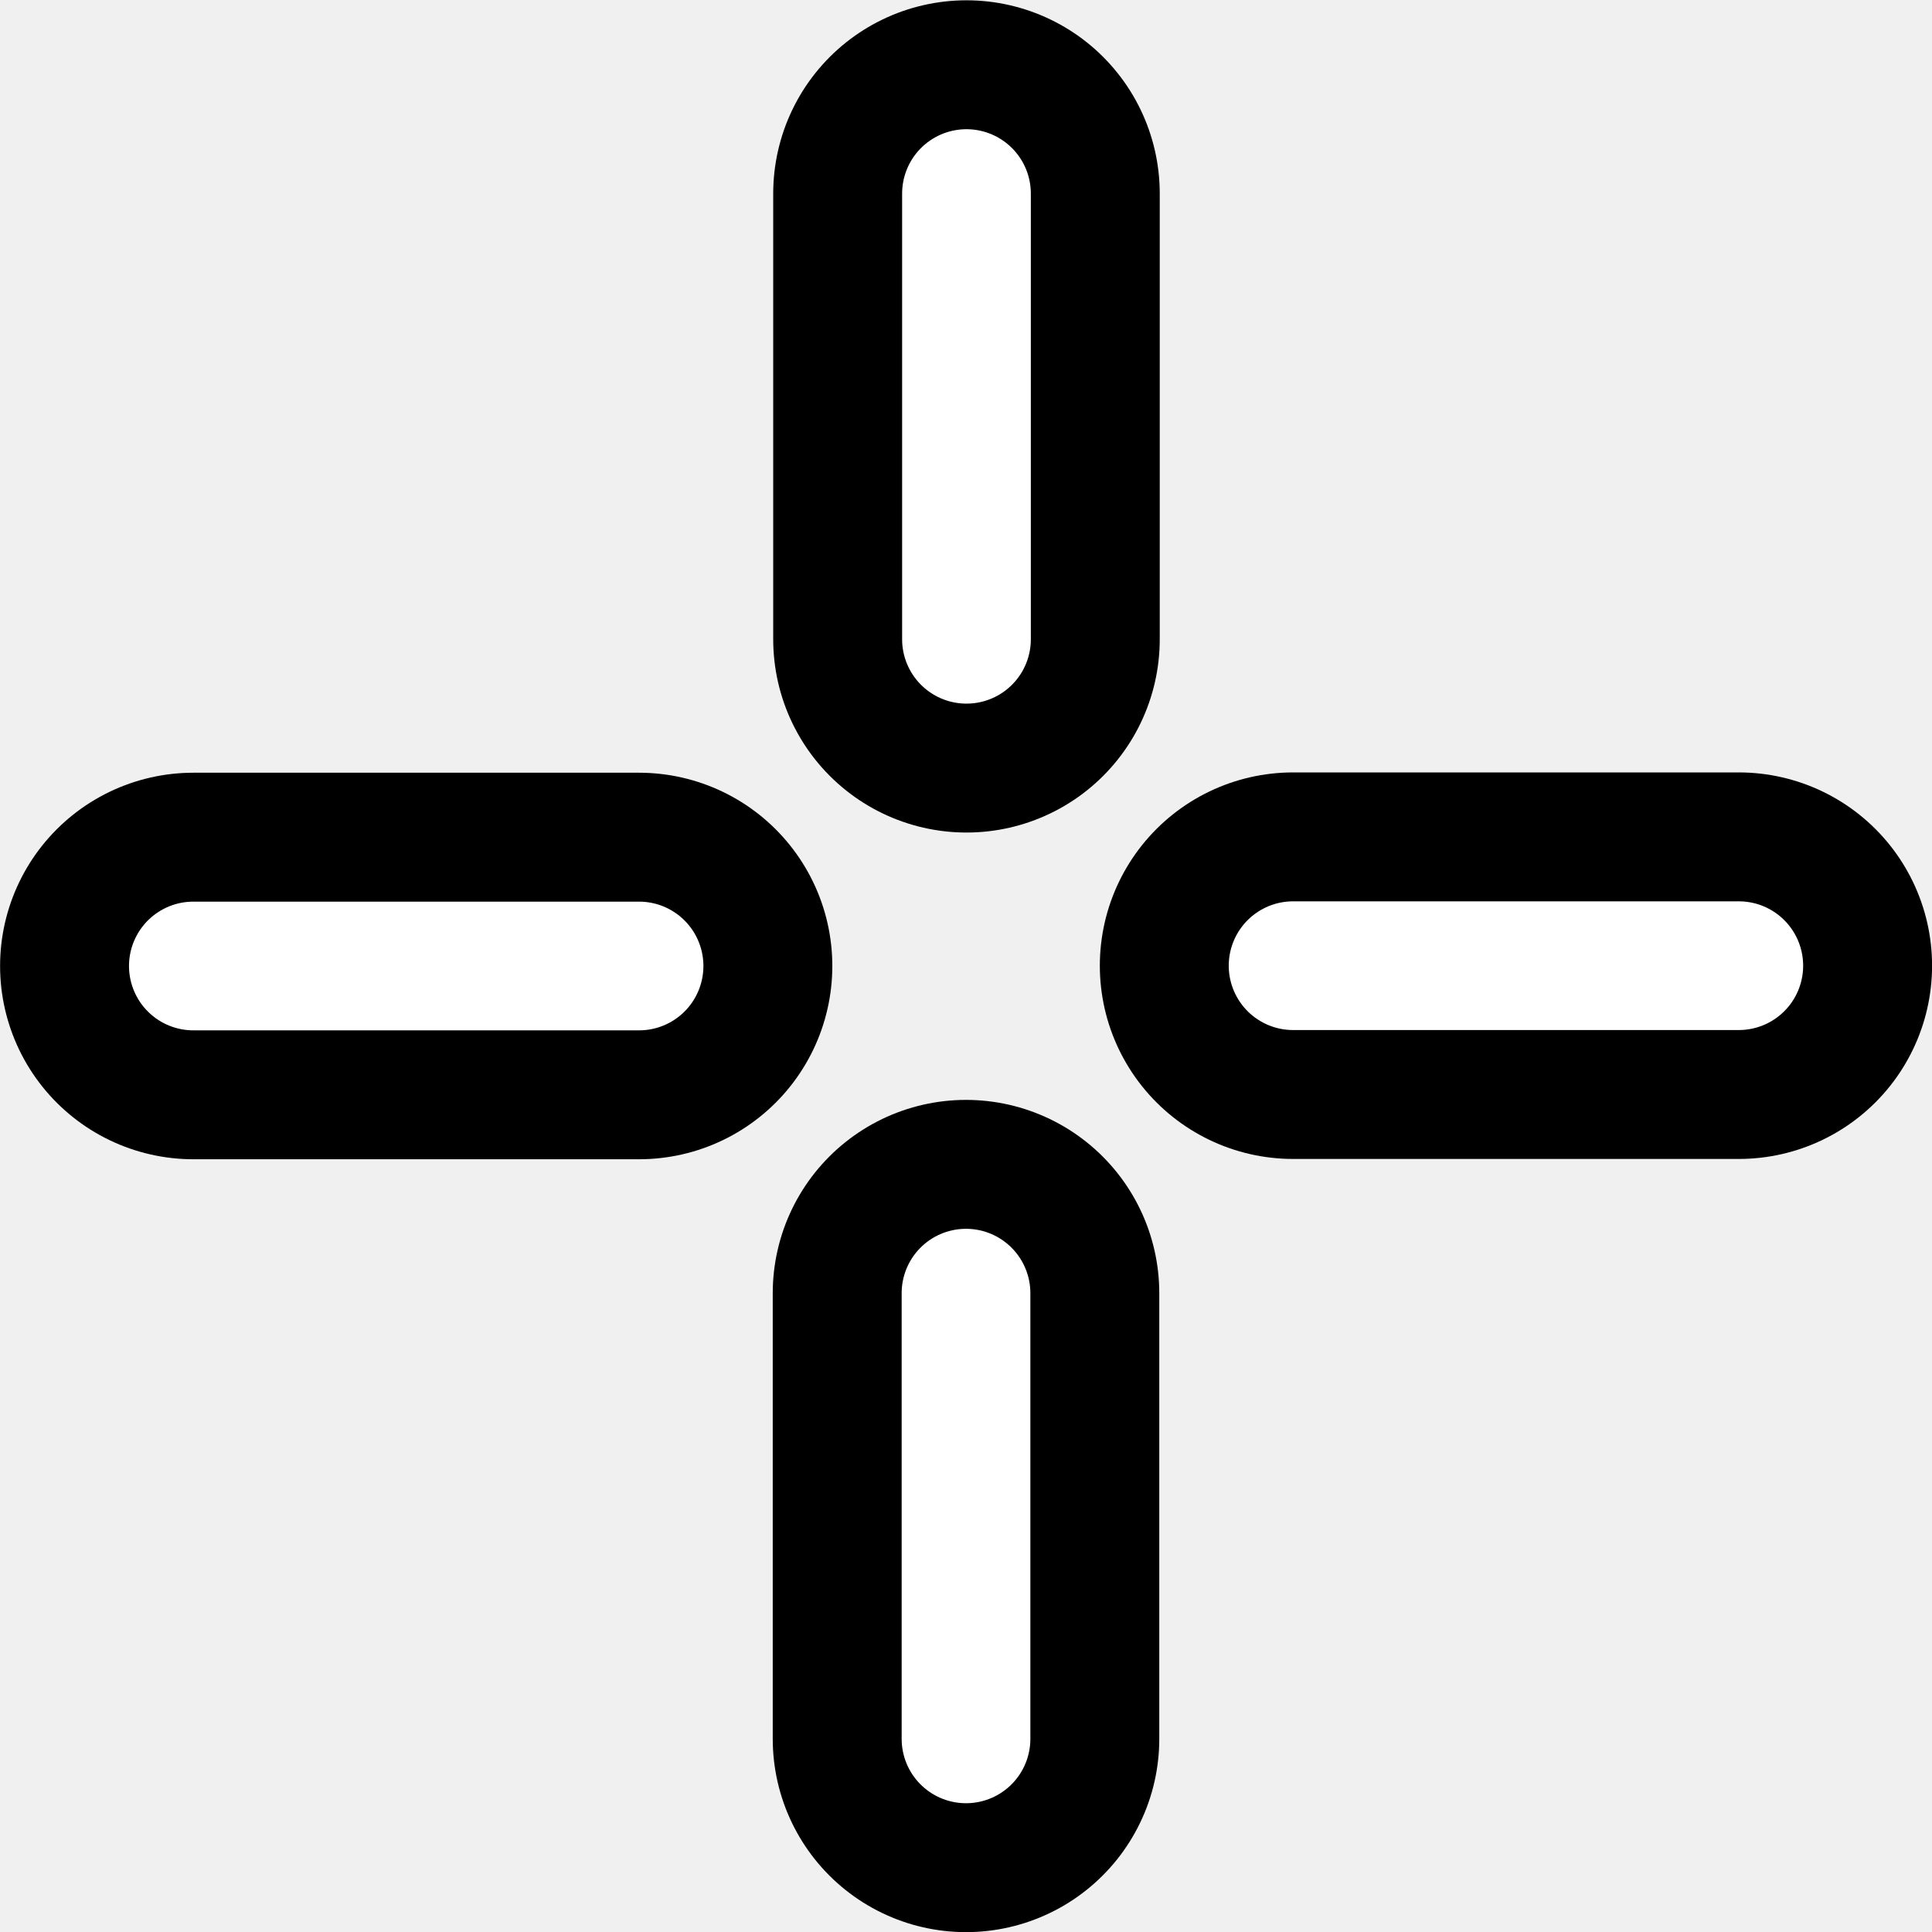
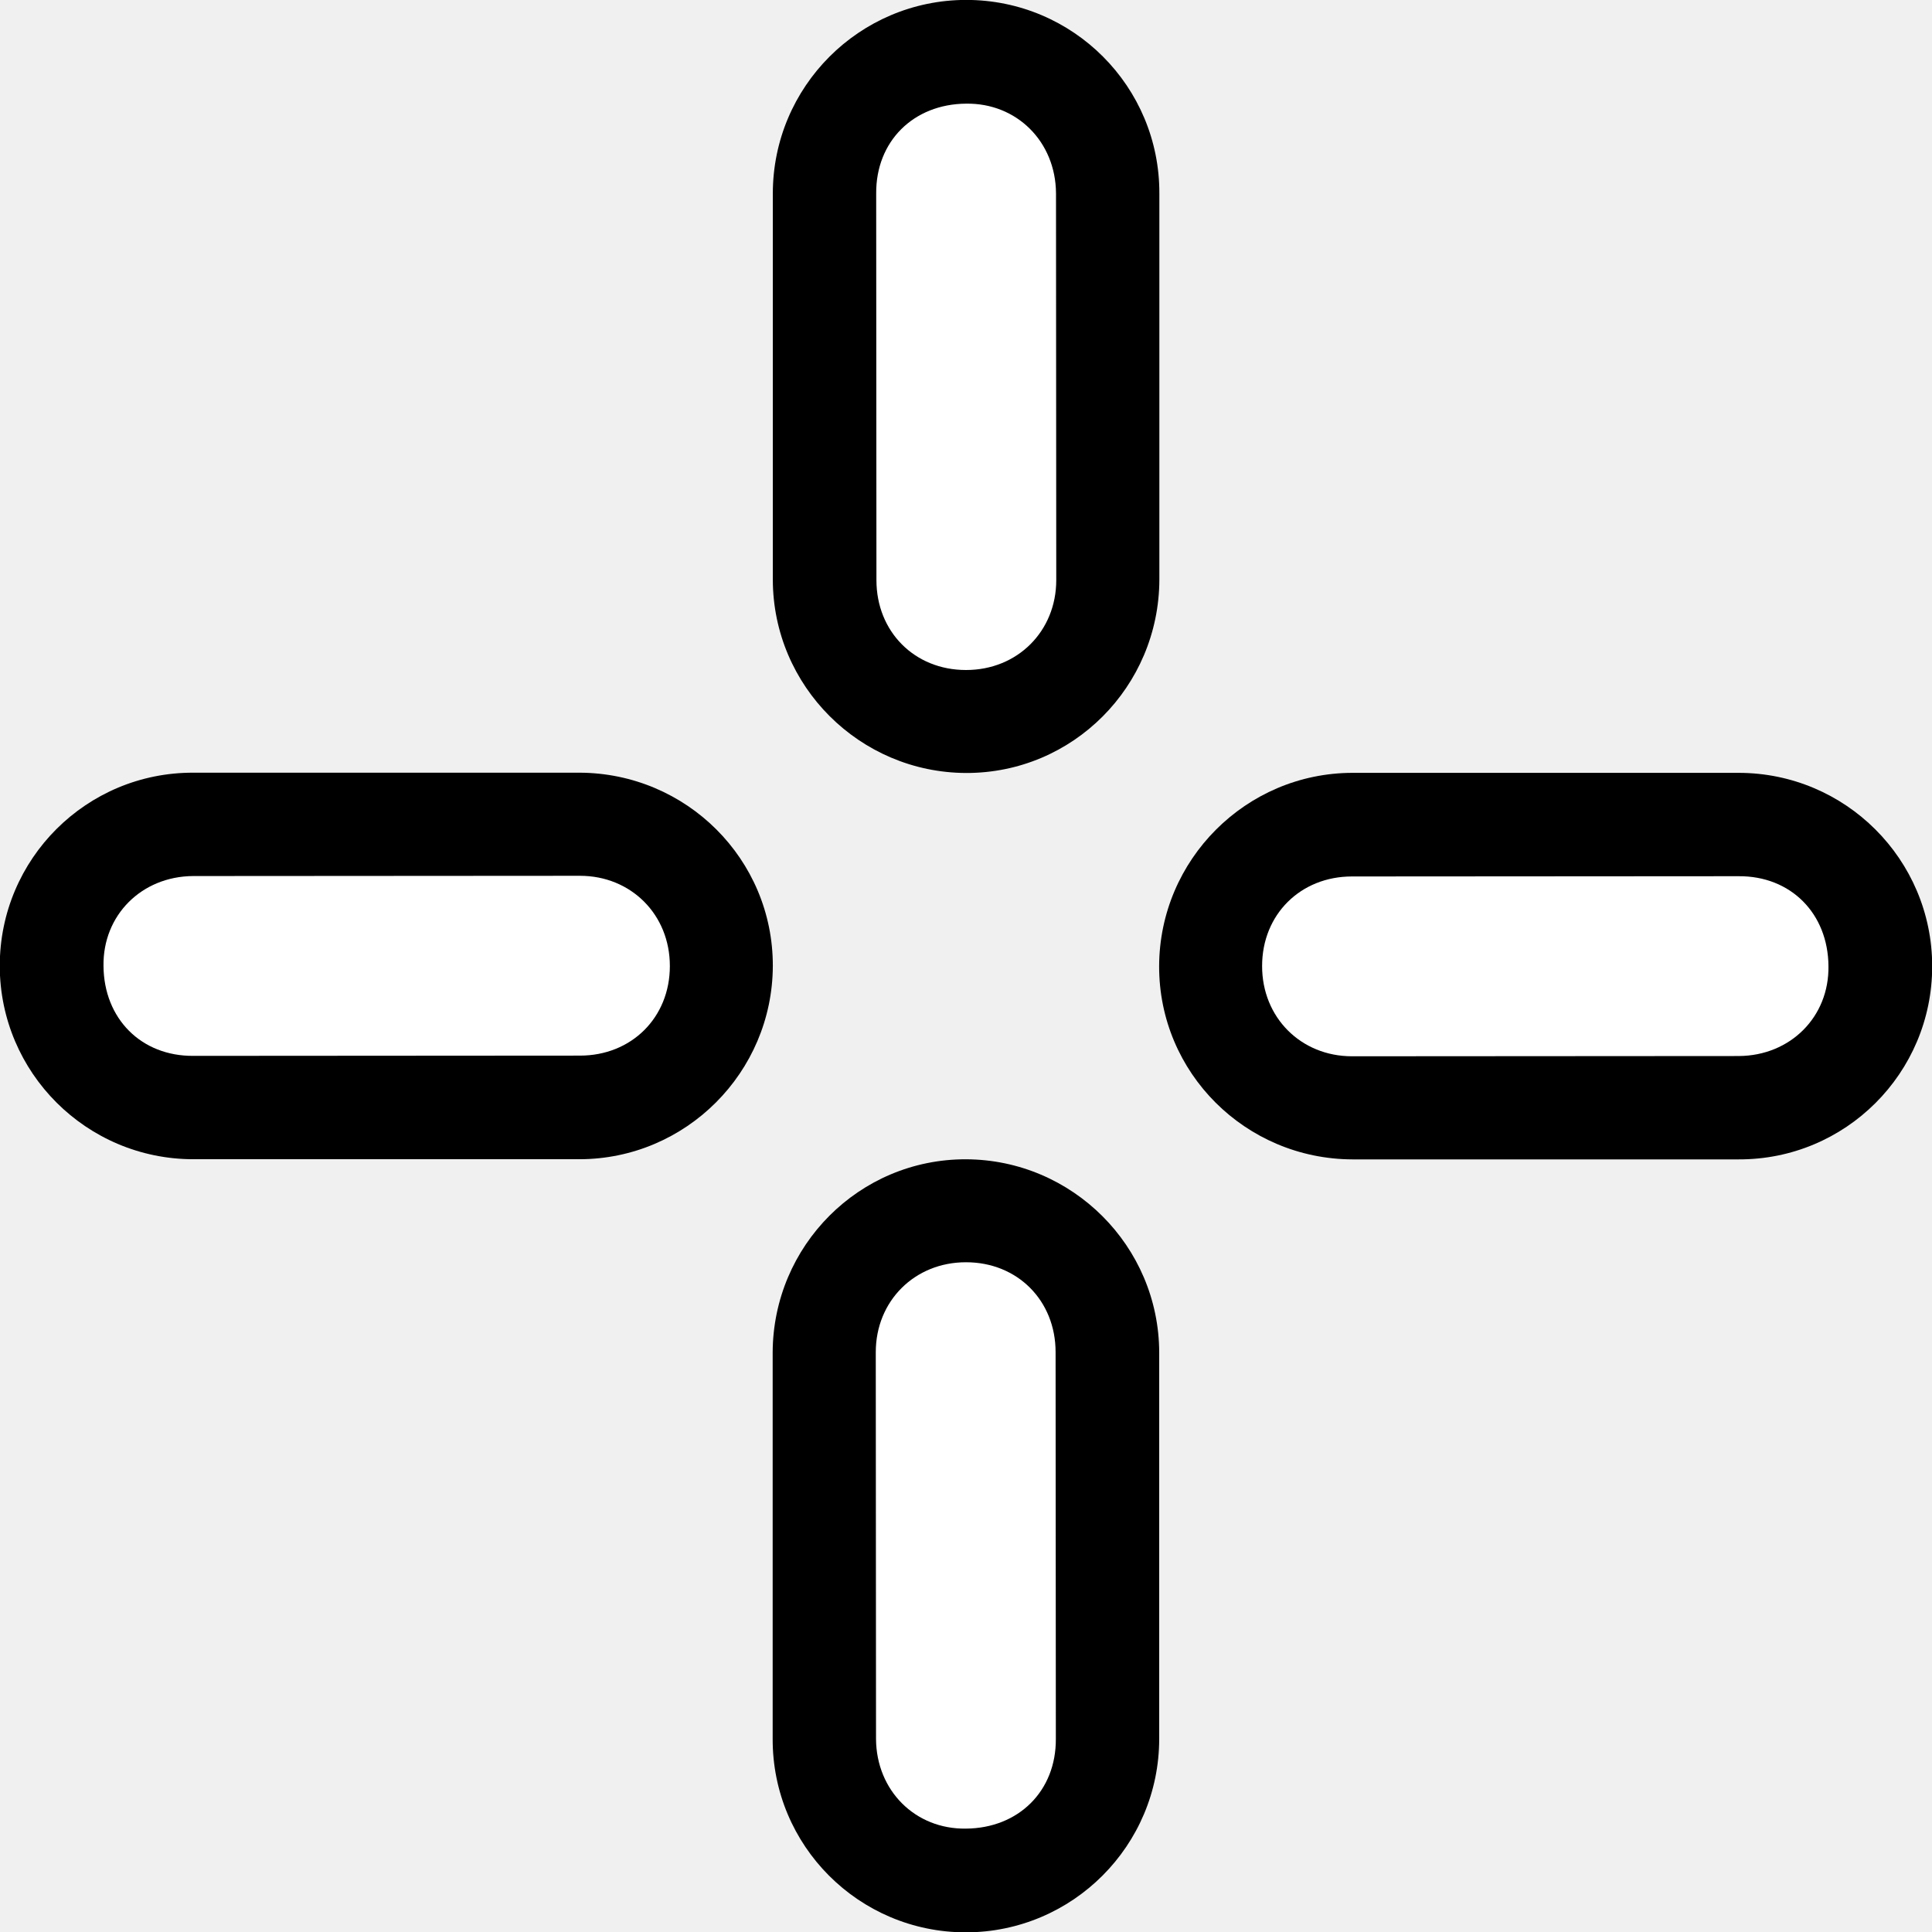
<svg xmlns="http://www.w3.org/2000/svg" width="1500" height="1500" viewBox="0 0 1500 1500" fill="none" version="1.1" id="svg4">
  <defs id="defs4">
    <filter id="filter0_d_40_365" x="55.1" y="13.622" width="155.883" height="230.843" filterUnits="userSpaceOnUse" color-interpolation-filters="sRGB">
      <feFlood flood-opacity="0" result="BackgroundImageFix" id="feFlood2" />
      <feColorMatrix in="SourceAlpha" type="matrix" values="0 0 0 0 0 0 0 0 0 0 0 0 0 0 0 0 0 0 127 0" result="hardAlpha" id="feColorMatrix2" />
      <feOffset dx="-3" dy="7" id="feOffset2" />
      <feGaussianBlur stdDeviation="7.5" id="feGaussianBlur2" />
      <feColorMatrix type="matrix" values="0 0 0 0 0 0 0 0 0 0 0 0 0 0 0 0 0 0 0.3 0" id="feColorMatrix3" />
      <feBlend mode="normal" in2="BackgroundImageFix" result="effect1_dropShadow_40_365" id="feBlend3" />
      <feBlend mode="normal" in="SourceGraphic" in2="effect1_dropShadow_40_365" result="shape" id="feBlend4" />
    </filter>
    <linearGradient id="Slices" gradientTransform="matrix(200.5463,0,0,108.4441,3000.398,-2404.055)">
      <stop style="stop-color:#ffffff;stop-opacity:0.306;" offset="0" id="stop4526" />
    </linearGradient>
  </defs>
-   <g transform="matrix(298.3129,0,0,298.3129,-1262.346,-1261.929)" id="use5368" style="display:inline;stroke-width:0.5">
+   <g transform="matrix(298.3129,0,0,298.3129,-1262.346,-1261.929)" id="use5368" style="stroke-width:0.5">
    <g id="g11">
-       <path id="path10" style="fill:none;fill-opacity:1;stroke:#000000;stroke-width:1.006;stroke-linecap:round;stroke-miterlimit:4.3;stroke-dasharray:none;stroke-opacity:1" d="m 6.747,4.734 v 1.16" />
-       <path d="m 6.747,4.734 v 1.16" style="fill:none;fill-opacity:1;stroke:#ffffff;stroke-width:0.335;stroke-linecap:round;stroke-dasharray:none;stroke-opacity:1" id="path11" />
+       <path style="color:#000000;fill:#000000;stroke-linecap:round;stroke-miterlimit:4.3;-inkscape-stroke:none" d="m 6.746,4.23 c -0.278,4.838e-4 -0.503,0.226 -0.503,0.504 v 1.005 c 4.826e-4,0.277 0.226,0.502 0.503,0.503 0.278,5.95e-4 0.502,-0.225 0.503,-0.503 L 7.249,4.734 C 7.25,4.456 7.025,4.23 6.746,4.23 Z" id="path10" />
+       <path style="color:#000000;fill:#ffffff;stroke-linecap:round;-inkscape-stroke:none" d="m 6.746,4.5 c -0.137,0.001 -0.235,0.098 -0.234,0.234 l 6.553e-4,1.006 c -6.18e-5,0.134 0.099,0.234 0.233,0.234 0.134,1.982e-4 0.235,-0.101 0.235,-0.234 L 6.98,4.733 C 6.979,4.599 6.878,4.498 6.746,4.5 Z" id="path11" />
    </g>
  </g>
-   <g id="g11-6" style="display:inline;stroke-width:0.5" transform="matrix(298.3129,0,0,298.3129,-1262.709,-408.2064)">
-     <path id="path10-4" style="fill:none;fill-opacity:1;stroke:#000000;stroke-width:1.006;stroke-linecap:round;stroke-miterlimit:4.3;stroke-dasharray:none;stroke-opacity:1" d="m 6.747,4.734 v 1.16" />
-     <path d="m 6.747,4.734 v 1.16" style="fill:none;fill-opacity:1;stroke:#ffffff;stroke-width:0.335;stroke-linecap:round;stroke-dasharray:none;stroke-opacity:1" id="path11-5" />
+   <g transform="matrix(-298.3129,0,0,-298.3129,2762.368,2762.137)" id="use5368-13" style="stroke-width:0.5">
+     <g id="g11-1">
+       <path style="color:#000000;fill:#000000;stroke-linecap:round;stroke-miterlimit:4.3;-inkscape-stroke:none" d="m 6.746,4.23 c -0.278,4.838e-4 -0.503,0.226 -0.503,0.504 v 1.005 c 4.826e-4,0.277 0.226,0.502 0.503,0.503 0.278,5.95e-4 0.502,-0.225 0.503,-0.503 L 7.249,4.734 C 7.25,4.456 7.025,4.23 6.746,4.23 Z" id="path10-4" />
+       <path style="color:#000000;fill:#ffffff;stroke-linecap:round;-inkscape-stroke:none" d="m 6.746,4.5 c -0.137,0.001 -0.235,0.098 -0.234,0.234 l 6.553e-4,1.006 c -6.18e-5,0.134 0.099,0.234 0.233,0.234 0.134,1.982e-4 0.235,-0.101 0.235,-0.234 L 6.98,4.733 C 6.979,4.599 6.878,4.498 6.746,4.5 Z" id="path11-3" />
+     </g>
  </g>
-   <g id="g11-5" style="display:inline;stroke-width:0.5" transform="matrix(0,-298.3129,298.3129,0,-408.2589,2762.47)">
-     <path id="path10-8" style="fill:none;fill-opacity:1;stroke:#000000;stroke-width:1.006;stroke-linecap:round;stroke-miterlimit:4.3;stroke-dasharray:none;stroke-opacity:1" d="m 6.747,4.734 v 1.16" />
-     <path d="m 6.747,4.734 v 1.16" style="fill:none;fill-opacity:1;stroke:#ffffff;stroke-width:0.335;stroke-linecap:round;stroke-dasharray:none;stroke-opacity:1" id="path11-54" />
+   <g transform="matrix(0,-298.3129,298.3129,0,-1262.048,2762.386)" id="use5368-9" style="stroke-width:0.5">
+     <g id="g11-17">
+       <path style="color:#000000;fill:#000000;stroke-linecap:round;stroke-miterlimit:4.3;-inkscape-stroke:none" d="m 6.746,4.23 c -0.278,4.838e-4 -0.503,0.226 -0.503,0.504 v 1.005 c 4.826e-4,0.277 0.226,0.502 0.503,0.503 0.278,5.95e-4 0.502,-0.225 0.503,-0.503 L 7.249,4.734 C 7.25,4.456 7.025,4.23 6.746,4.23 Z" id="path10-2" />
+       <path style="color:#000000;fill:#ffffff;stroke-linecap:round;-inkscape-stroke:none" d="m 6.746,4.5 c -0.137,0.001 -0.235,0.098 -0.234,0.234 l 6.553e-4,1.006 c -6.18e-5,0.134 0.099,0.234 0.233,0.234 0.134,1.982e-4 0.235,-0.101 0.235,-0.234 L 6.98,4.733 C 6.979,4.599 6.878,4.498 6.746,4.5 Z" id="path11-4" />
+     </g>
  </g>
-   <g id="g11-5-0" style="display:inline;stroke-width:0.5" transform="matrix(0,-298.3129,298.3129,0,-1262.095,2762.707)">
-     <path id="path10-8-5" style="fill:none;fill-opacity:1;stroke:#000000;stroke-width:1.006;stroke-linecap:round;stroke-miterlimit:4.3;stroke-dasharray:none;stroke-opacity:1" d="m 6.747,4.734 v 1.16" />
-     <path d="m 6.747,4.734 v 1.16" style="fill:none;fill-opacity:1;stroke:#ffffff;stroke-width:0.335;stroke-linecap:round;stroke-dasharray:none;stroke-opacity:1" id="path11-54-4" />
+   <g transform="matrix(0,298.3129,-298.3129,0,2762.017,-1262.327)" id="use5368-13-5" style="stroke-width:0.5">
+     <g id="g11-1-1">
+       <path style="color:#000000;fill:#000000;stroke-linecap:round;stroke-miterlimit:4.3;-inkscape-stroke:none" d="m 6.746,4.23 c -0.278,4.838e-4 -0.503,0.226 -0.503,0.504 v 1.005 c 4.826e-4,0.277 0.226,0.502 0.503,0.503 0.278,5.95e-4 0.502,-0.225 0.503,-0.503 L 7.249,4.734 C 7.25,4.456 7.025,4.23 6.746,4.23 Z" id="path10-4-1" />
+       <path style="color:#000000;fill:#ffffff;stroke-linecap:round;-inkscape-stroke:none" d="m 6.746,4.5 c -0.137,0.001 -0.235,0.098 -0.234,0.234 l 6.553e-4,1.006 c -6.18e-5,0.134 0.099,0.234 0.233,0.234 0.134,1.982e-4 0.235,-0.101 0.235,-0.234 L 6.98,4.733 C 6.979,4.599 6.878,4.498 6.746,4.5 Z" id="path11-3-9" />
+     </g>
  </g>
</svg>
